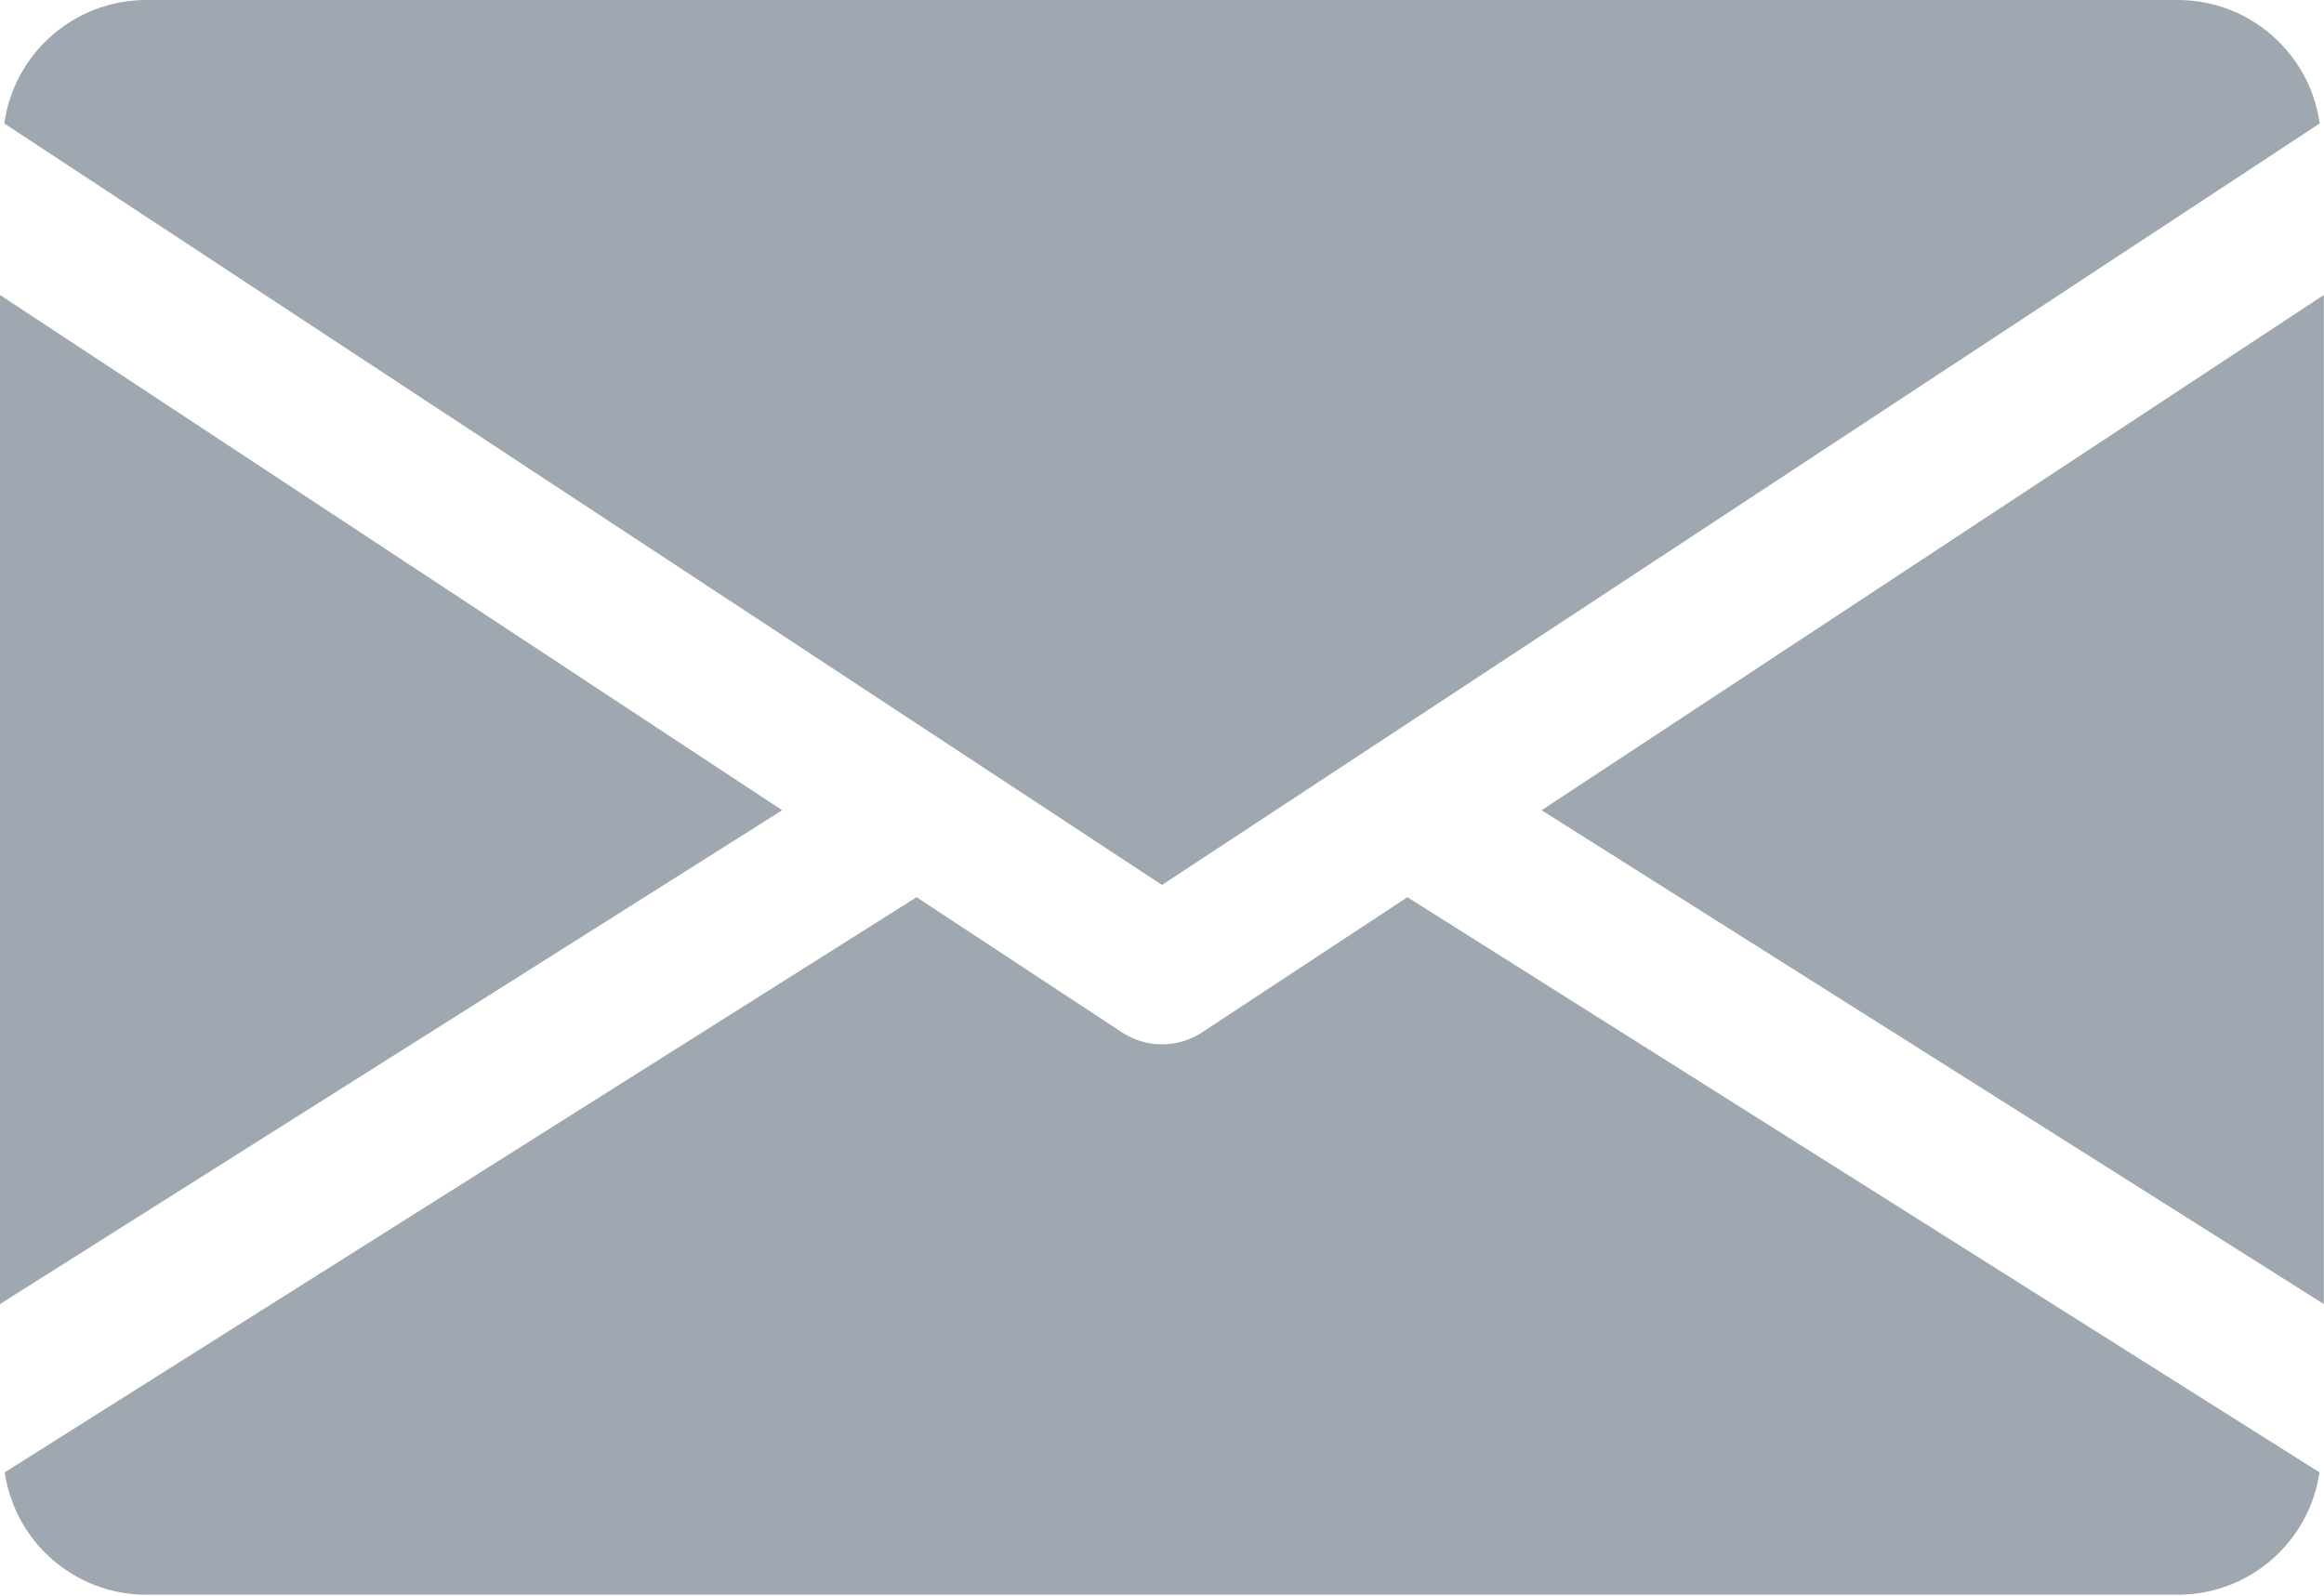
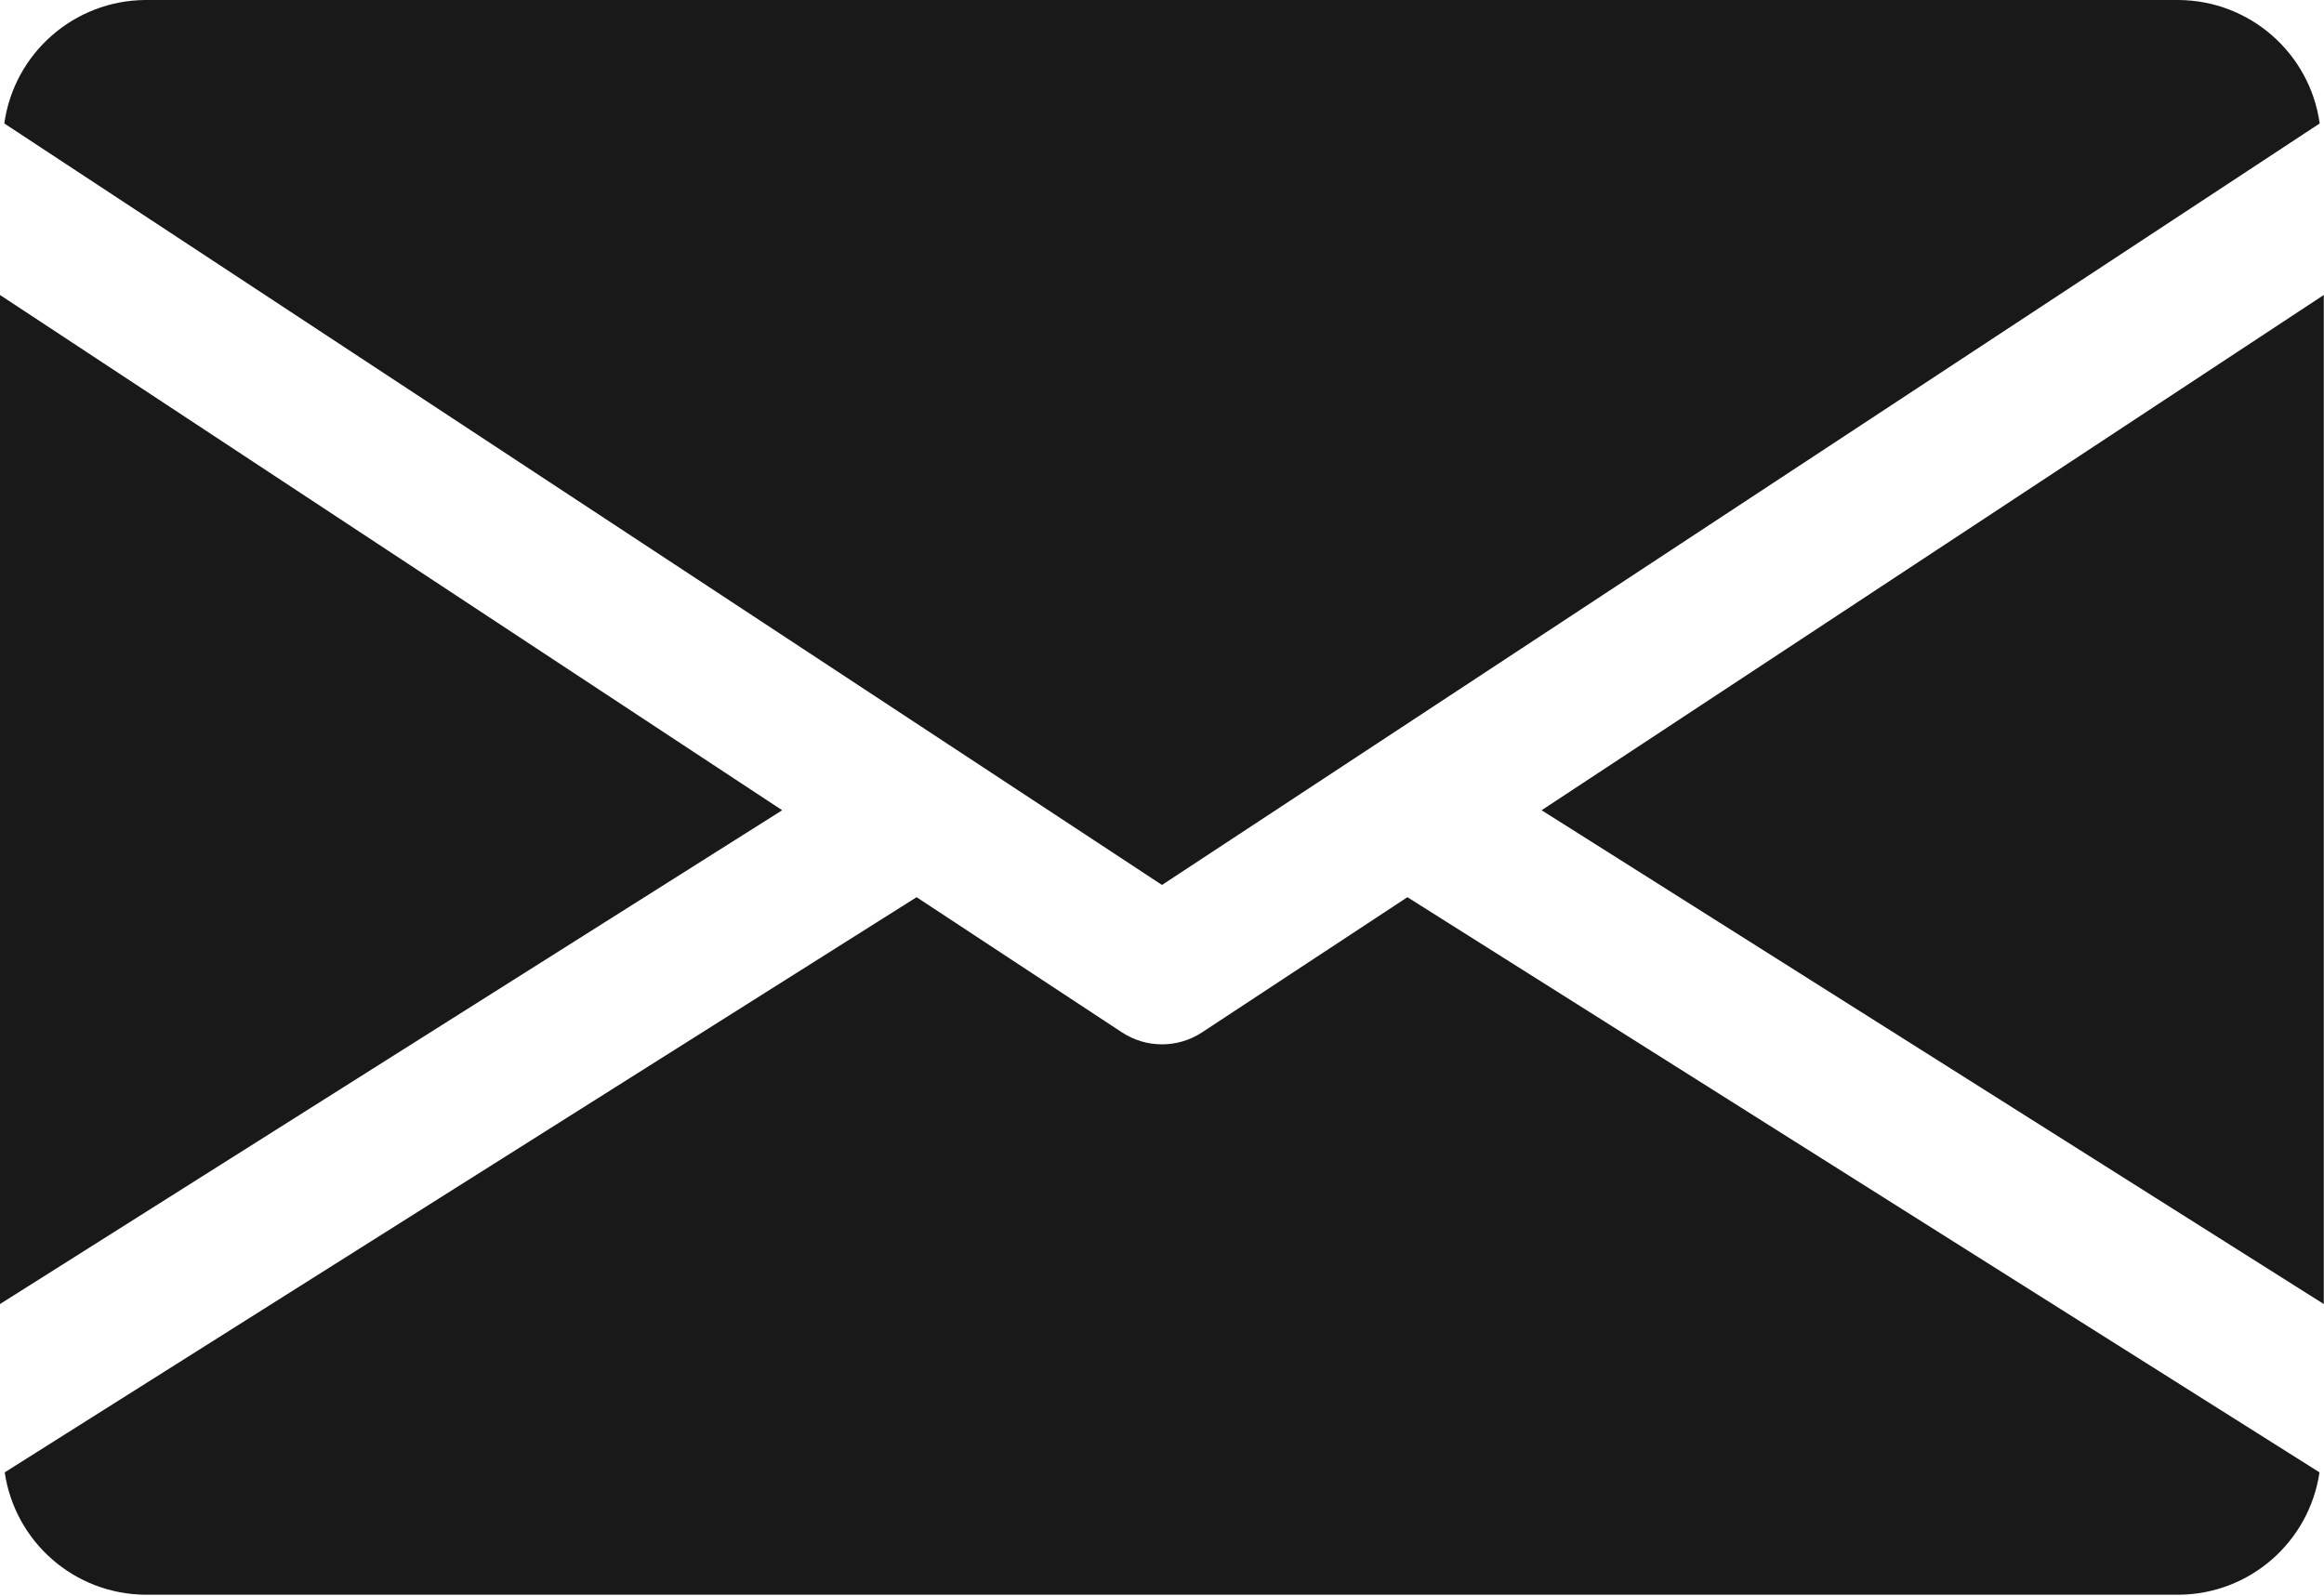
<svg xmlns="http://www.w3.org/2000/svg" width="10.824" height="7.43" viewBox="0 0 10.824 7.43">
  <defs>
-     <style>.a{opacity:0.9;}.b{fill:#959ea7;}</style>
+     <style>.a{opacity:0.9;}</style>
  </defs>
  <g class="a">
    <g transform="translate(7.18 1.37)">
-       <path class="b" d="M339.392,147.3l3.643,2.3v-4.7Z" transform="translate(-339.392 -144.896)" />
+       <path d="M339.392,147.3l3.643,2.3v-4.7Z" transform="translate(-339.392 -144.896)" />
    </g>
    <g transform="translate(0 1.37)">
-       <path class="b" d="M0,144.9v4.7l3.643-2.3Z" transform="translate(0 -144.896)" />
+       <path d="M0,144.9v4.7l3.643-2.3Z" transform="translate(0 -144.896)" />
    </g>
    <g transform="translate(0.02)">
      <g transform="translate(0 0)">
-         <path class="b" d="M11.087,80H1.616a.668.668,0,0,0-.656.575l5.392,3.547,5.392-3.547A.668.668,0,0,0,11.087,80Z" transform="translate(-0.96 -80)" />
+         <path d="M11.087,80H1.616a.668.668,0,0,0-.656.575l5.392,3.547,5.392-3.547A.668.668,0,0,0,11.087,80Z" transform="translate(-0.96 -80)" />
      </g>
    </g>
    <g transform="translate(0.022 4.178)">
-       <path class="b" d="M7.557,277.921l-.957.63a.34.34,0,0,1-.372,0l-.957-.63L1.024,280.6a.667.667,0,0,0,.655.57H11.15a.667.667,0,0,0,.655-.57Z" transform="translate(-1.024 -277.92)" />
+       <path d="M7.557,277.921l-.957.63a.34.34,0,0,1-.372,0l-.957-.63L1.024,280.6a.667.667,0,0,0,.655.57H11.15a.667.667,0,0,0,.655-.57Z" transform="translate(-1.024 -277.92)" />
    </g>
  </g>
</svg>
